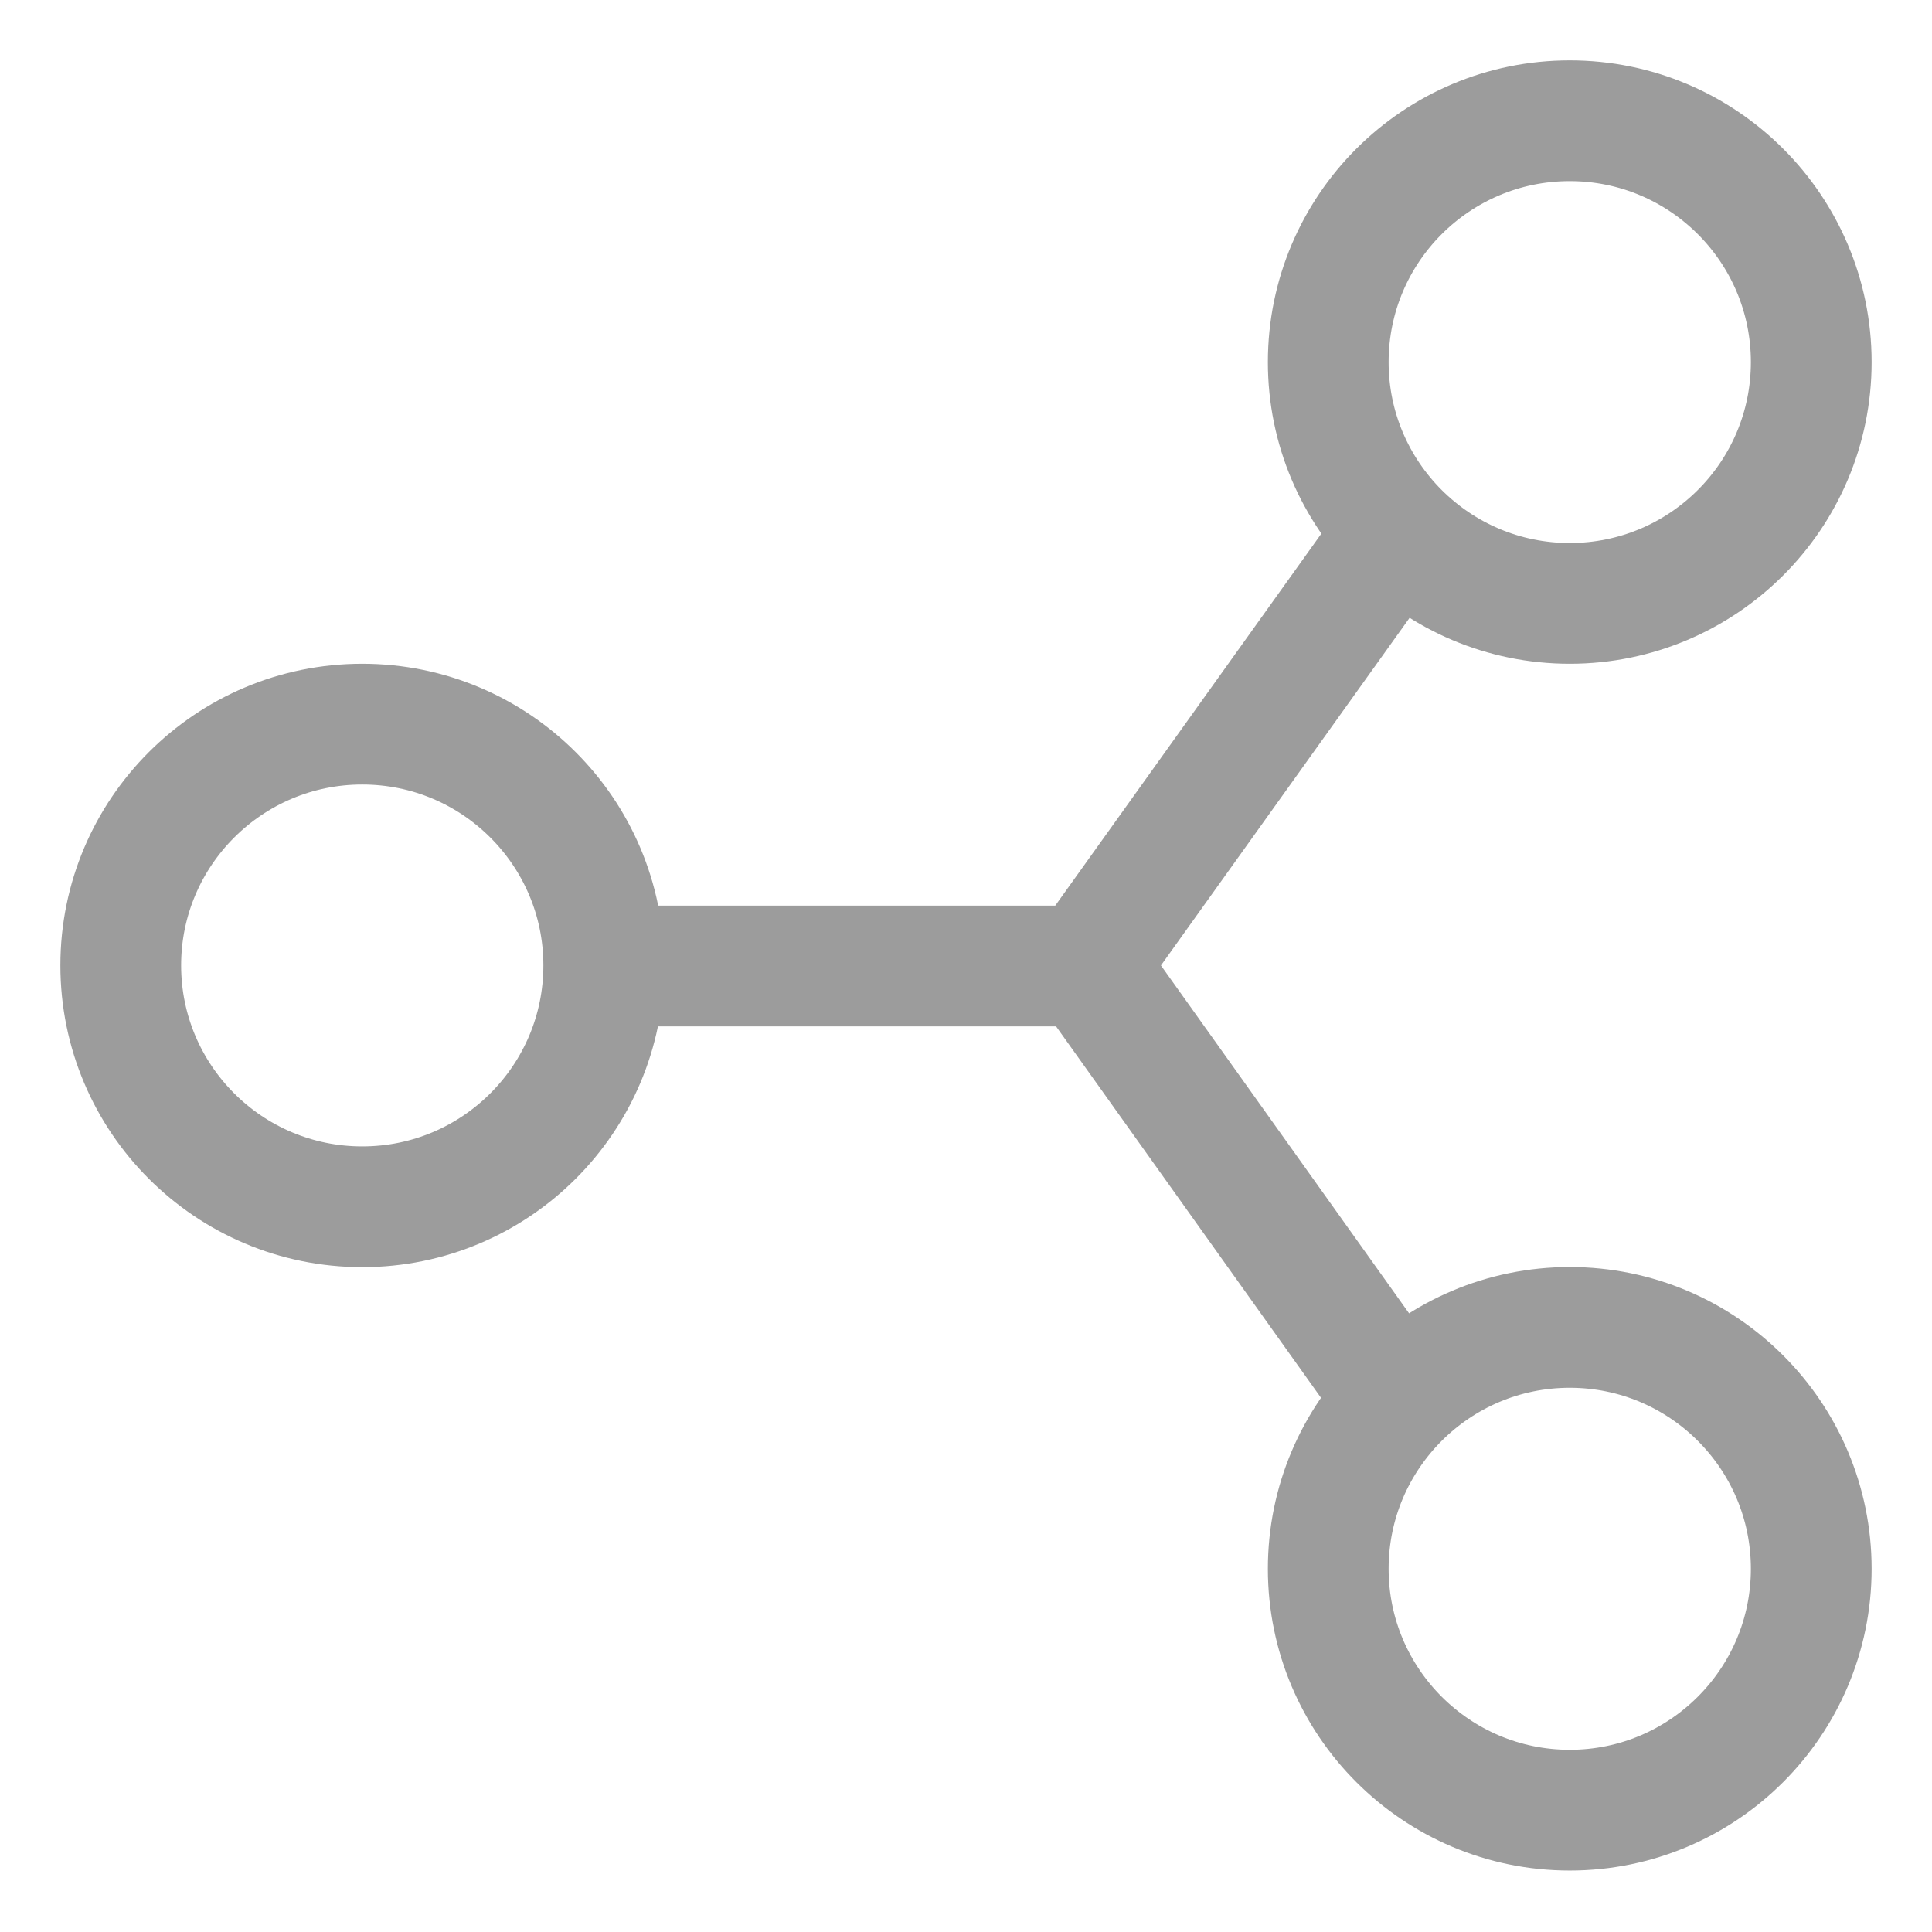
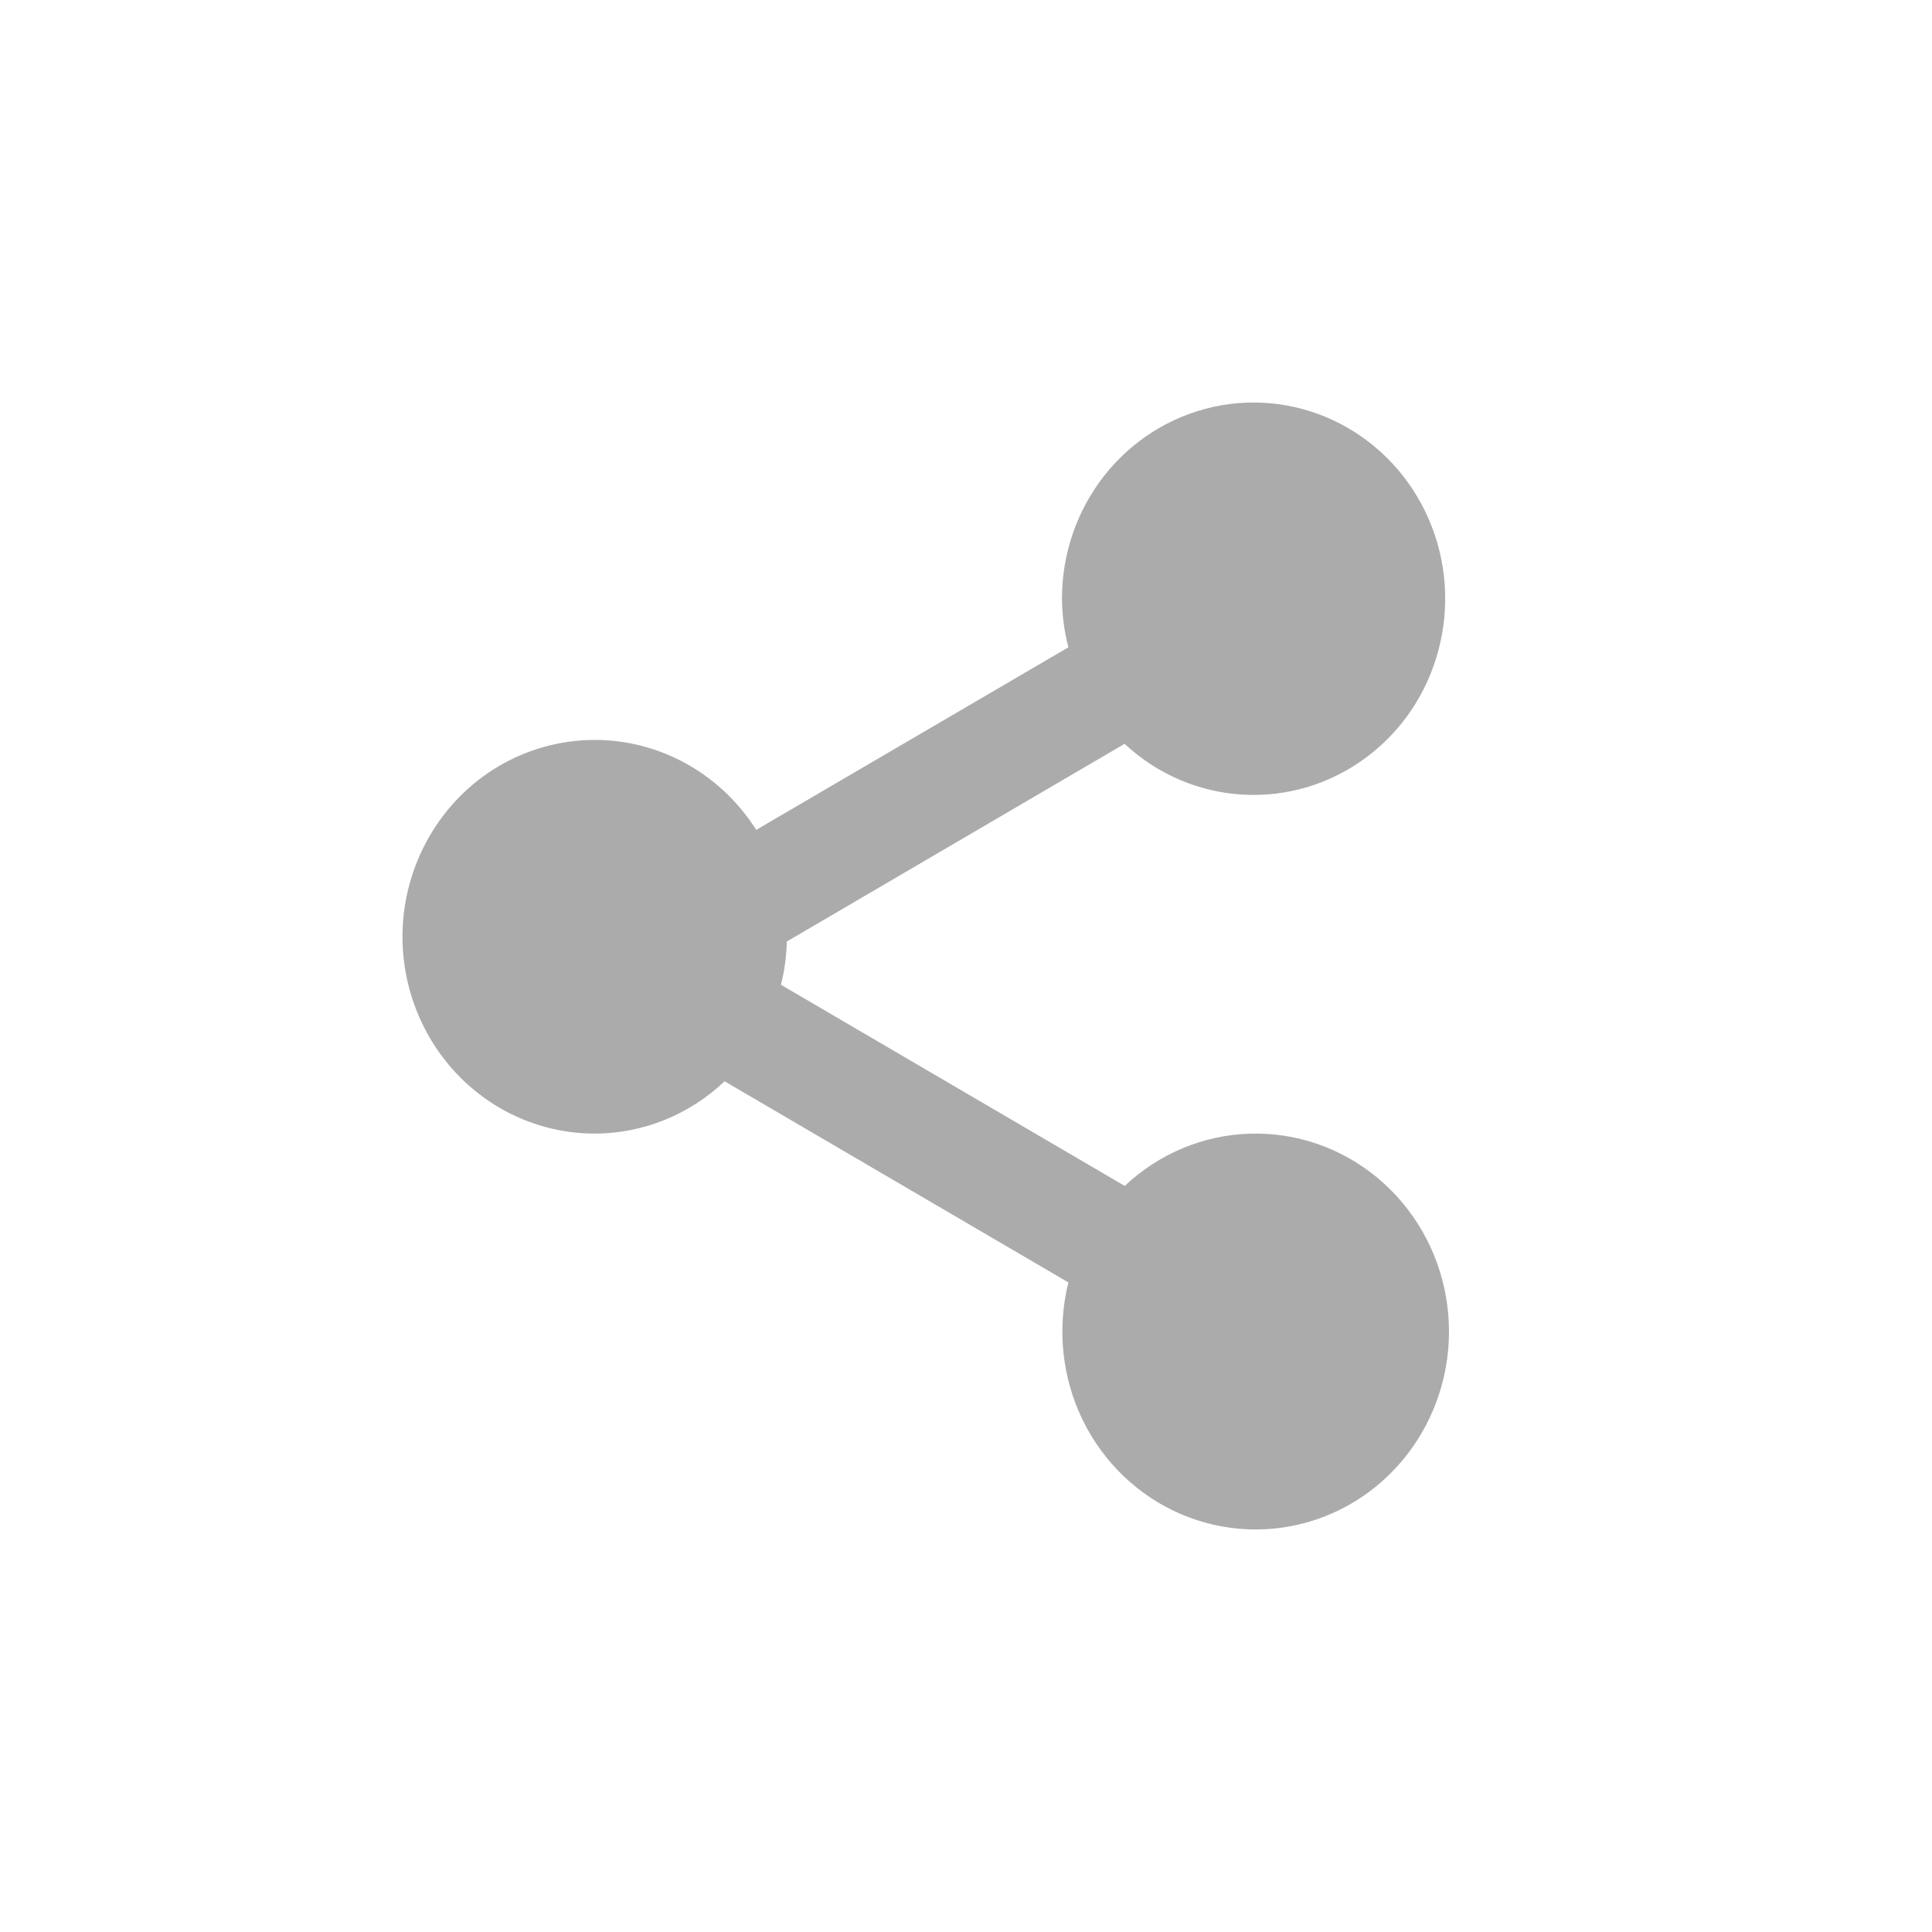
- <svg xmlns="http://www.w3.org/2000/svg" width="16" height="16" viewBox="0 0 16 16" fill="none">
-   <path d="M5 8L9 8M11.5 4.5L9 7.995L11.5 11.5M15 2.999C15 4.102 14.104 4.997 13 4.997C11.896 4.997 11 4.102 11 2.999C11 1.895 11.896 1 13 1C14.104 1 15 1.895 15 2.999ZM15 12.992C15 14.095 14.104 14.991 13 14.991C11.896 14.991 11 14.095 11 12.992C11 11.889 11.896 10.993 13 10.993C14.104 10.993 15 11.889 15 12.992ZM5 7.995C5 9.099 4.104 9.994 3 9.994C1.896 9.994 1 9.099 1 7.995C1 6.892 1.896 5.997 3 5.997C4.104 5.997 5 6.892 5 7.995Z" stroke="#9C9C9C" stroke-linecap="square" />
+ <svg xmlns="http://www.w3.org/2000/svg" width="24" height="24" viewBox="0 0 24 24" fill="none">
+   <path d="M7.392 14.082C7.989 14.08 8.563 13.848 9.001 13.432L13.272 15.931C13.129 16.504 13.192 17.11 13.449 17.639C13.707 18.168 14.142 18.584 14.675 18.811C15.208 19.038 15.803 19.061 16.351 18.876C16.899 18.691 17.364 18.31 17.66 17.802C17.956 17.295 18.064 16.695 17.963 16.113C17.863 15.531 17.561 15.006 17.113 14.633C16.666 14.26 16.102 14.065 15.525 14.083C14.948 14.101 14.396 14.331 13.972 14.732L9.701 12.233C9.746 12.058 9.77 11.877 9.774 11.696L13.97 9.24C14.374 9.617 14.893 9.84 15.438 9.871C15.983 9.903 16.523 9.741 16.965 9.414C17.409 9.087 17.728 8.613 17.87 8.073C18.013 7.533 17.97 6.96 17.748 6.448C17.526 5.937 17.14 5.52 16.653 5.266C16.166 5.012 15.609 4.937 15.075 5.054C14.541 5.171 14.062 5.472 13.719 5.907C13.376 6.343 13.19 6.886 13.192 7.445C13.195 7.646 13.221 7.847 13.272 8.041L9.394 10.309C9.169 9.953 8.857 9.663 8.489 9.467C8.122 9.272 7.711 9.177 7.297 9.193C6.883 9.21 6.48 9.336 6.128 9.559C5.776 9.783 5.487 10.097 5.29 10.47C5.092 10.842 4.992 11.261 5 11.686C5.009 12.11 5.125 12.524 5.337 12.889C5.549 13.253 5.85 13.555 6.21 13.764C6.571 13.973 6.978 14.083 7.392 14.082Z" fill="#ABABAB" />
</svg>
